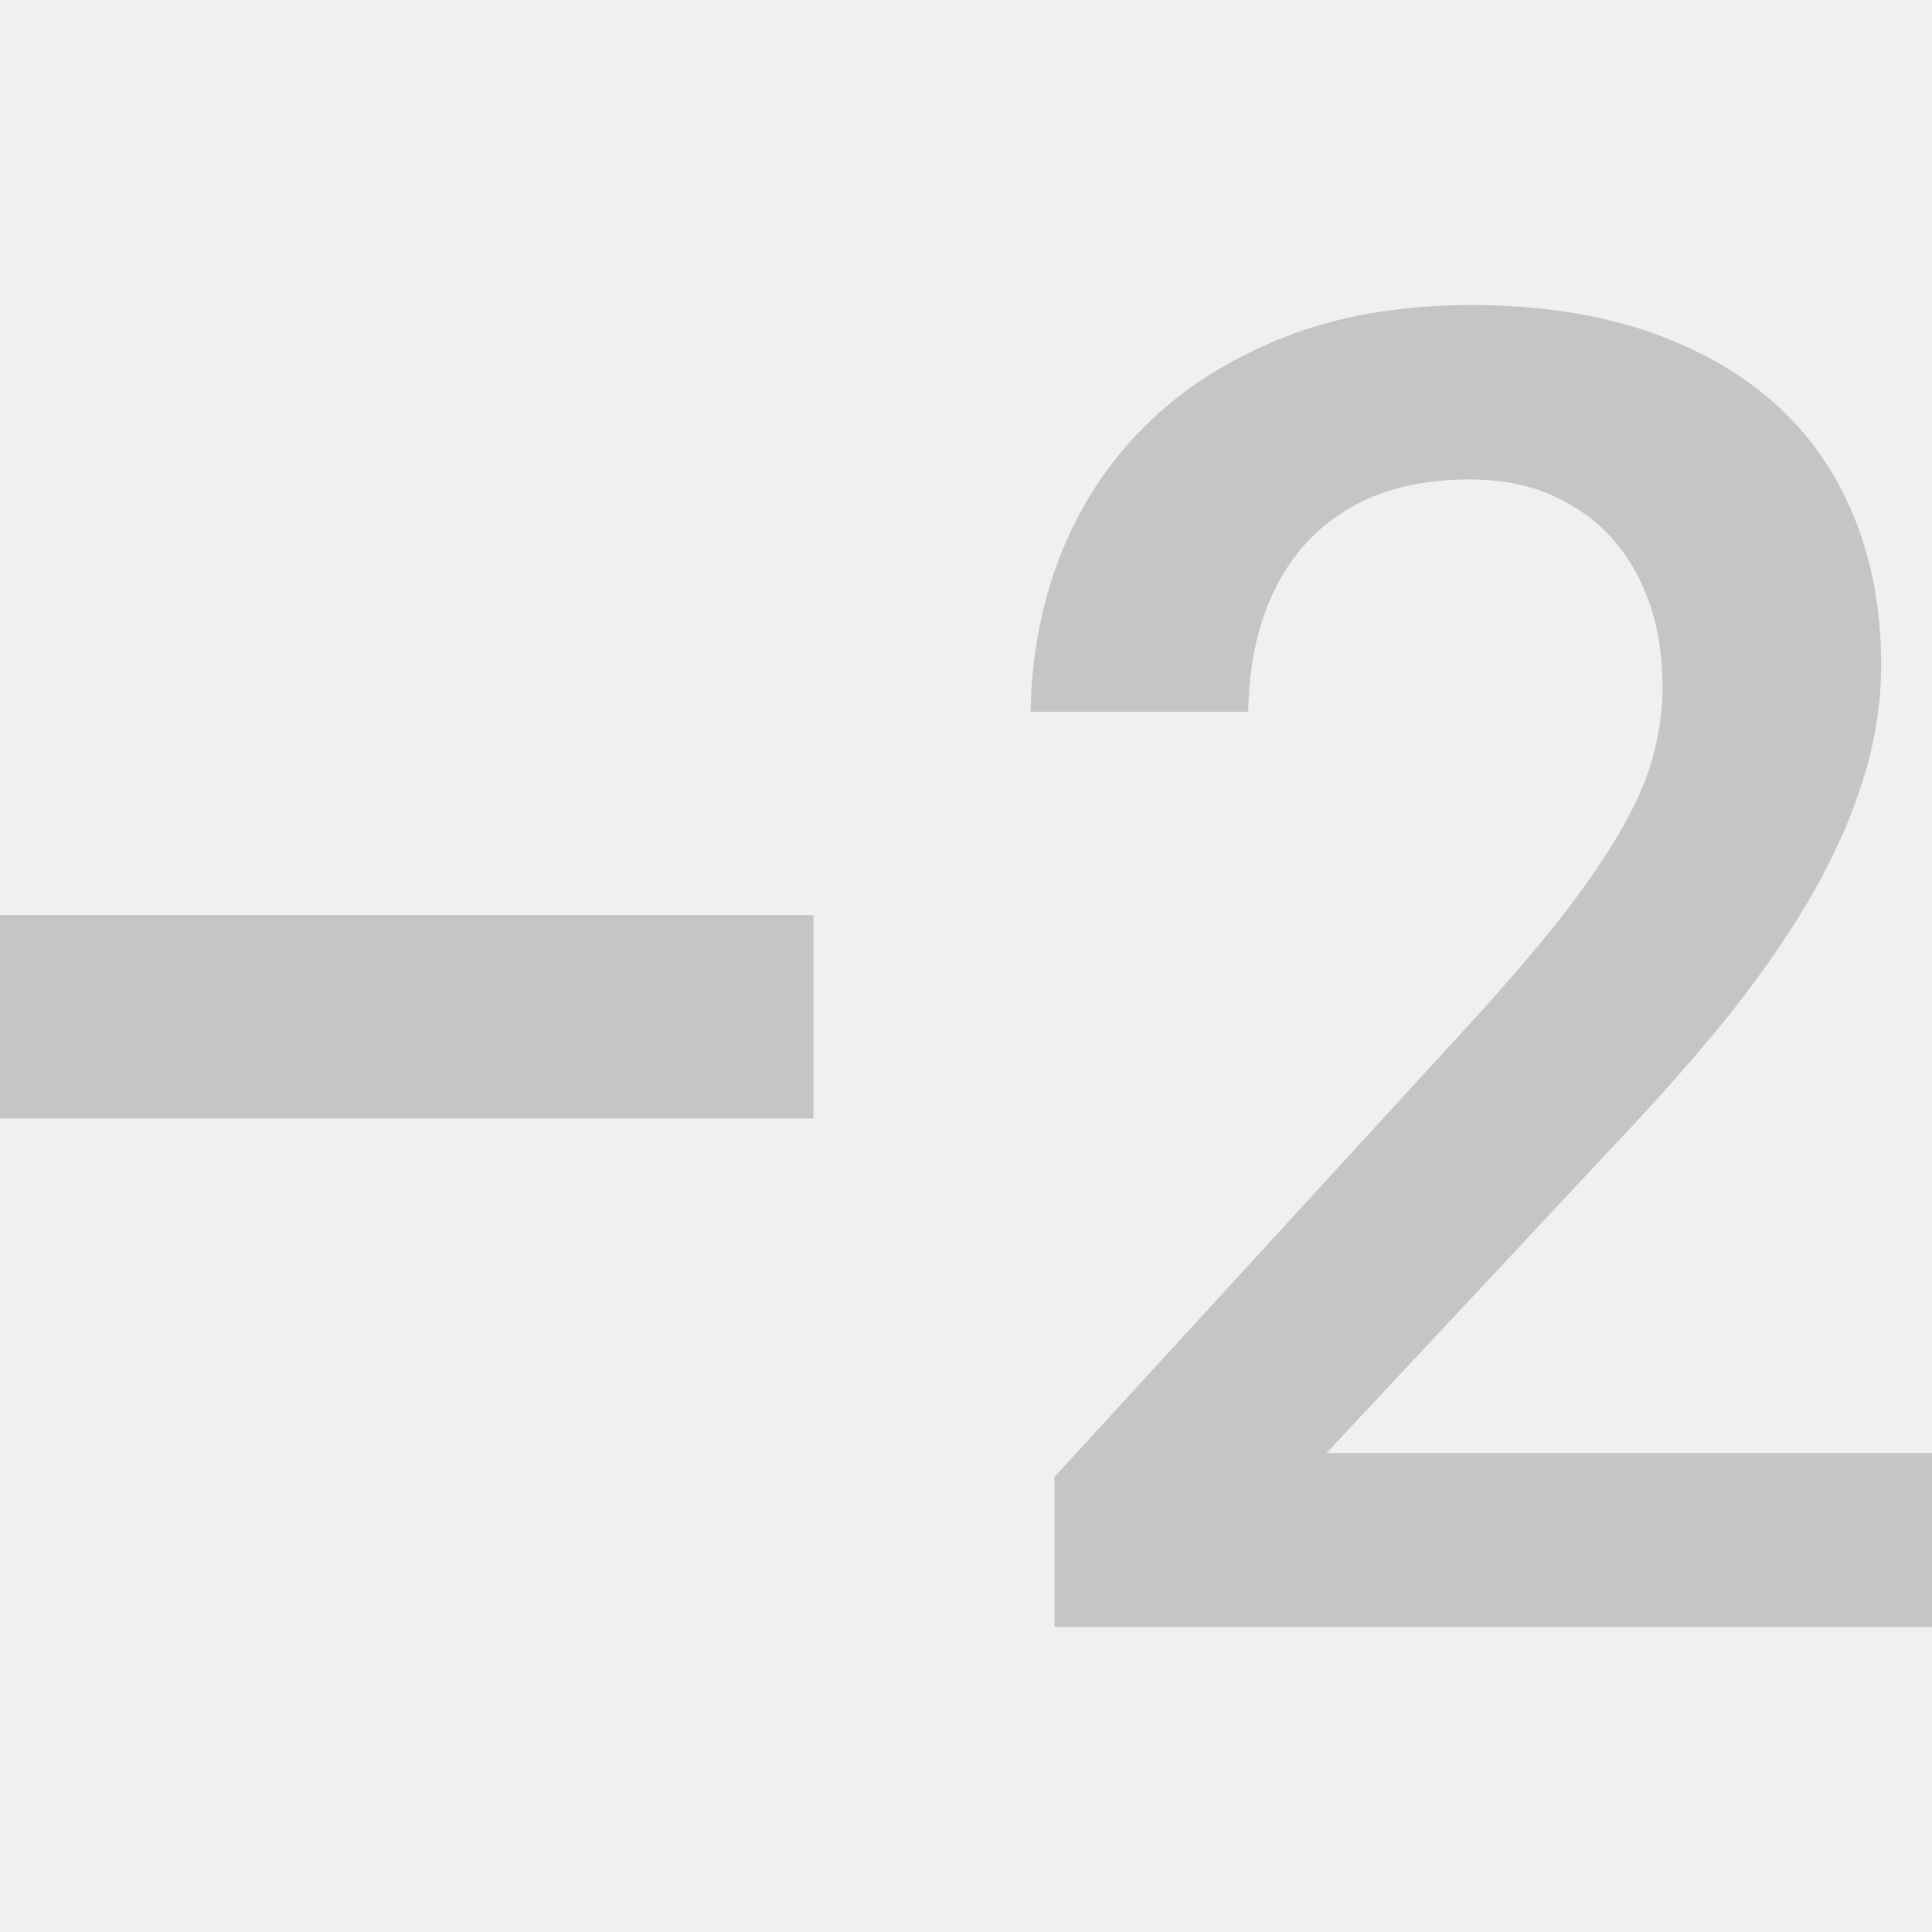
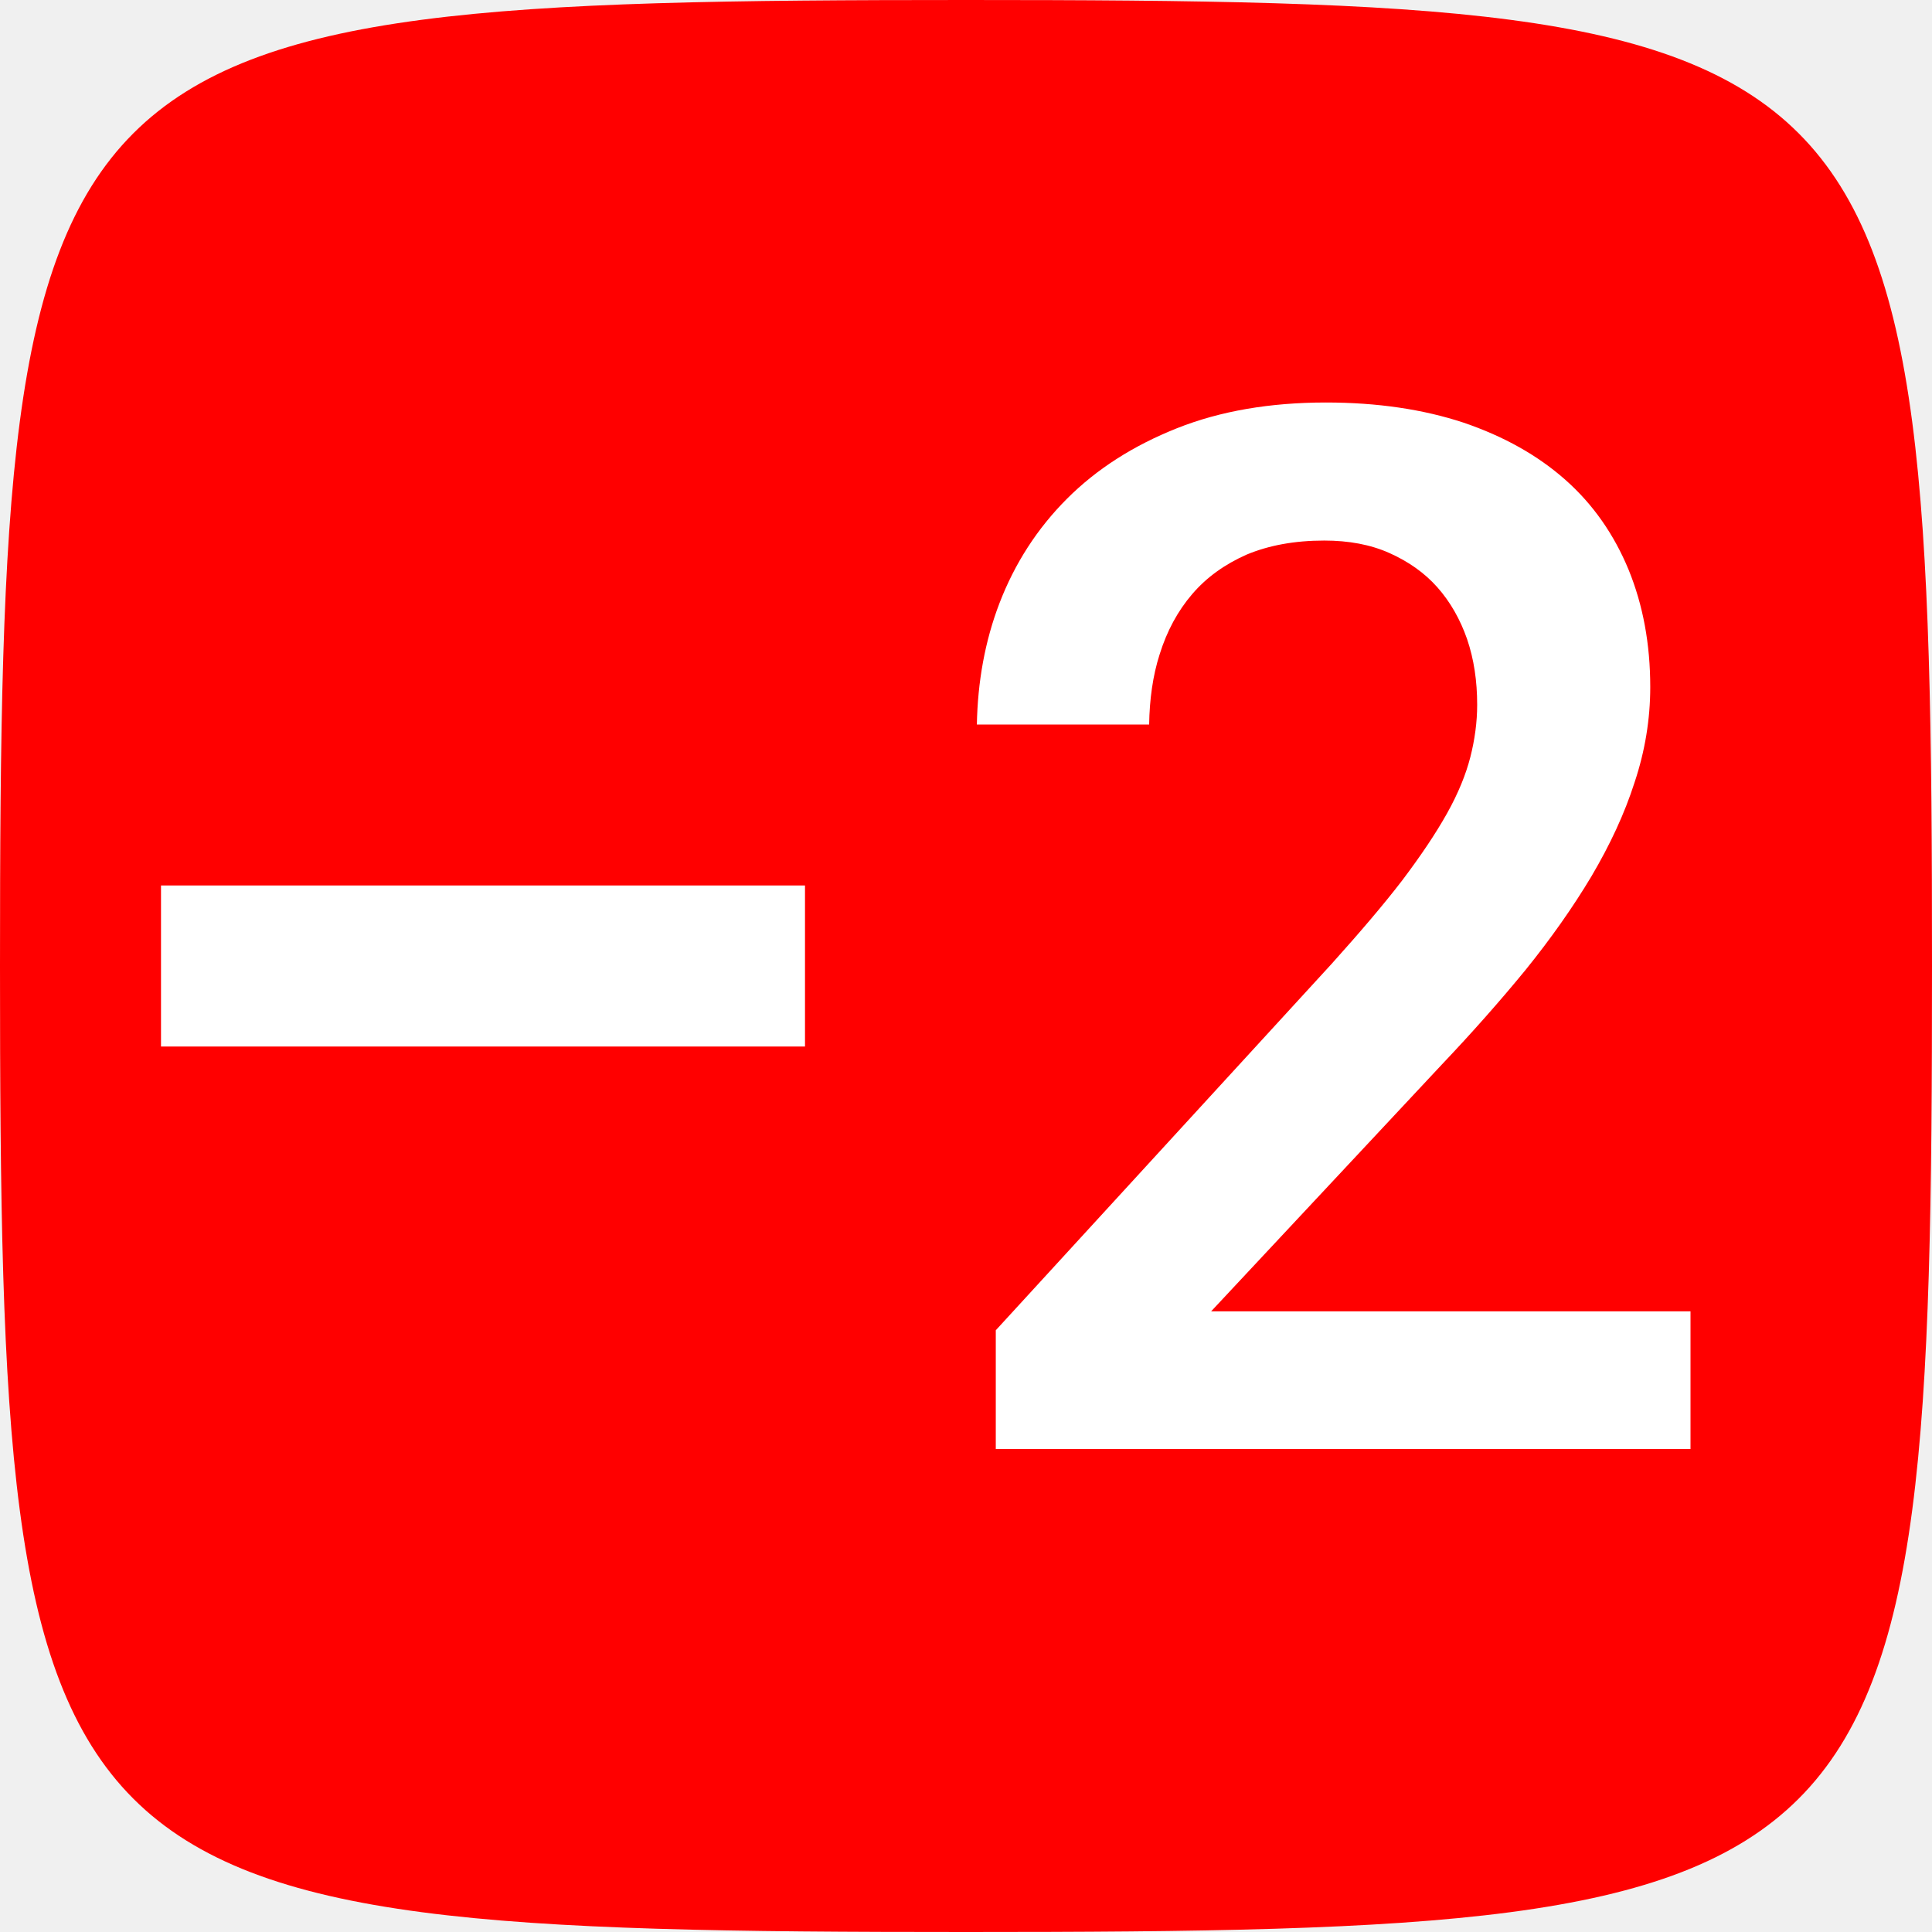
- <svg xmlns="http://www.w3.org/2000/svg" version="1.1" id="Capa_1" x="0px" y="0px" viewBox="0 0 405.333 405.333" style="enable-background:new 0 0 405.333 405.333;" xml:space="preserve">
-   <g>
-     <g>
-       <g>
-         <rect x="0" y="192" width="170.667" height="42.667" fill="#C5C5C5" />
-         <path d="M278.293,304.853l61.12-65.387c8-8.427,15.36-16.747,22.187-25.067c6.72-8.32,12.587-16.64,17.493-24.853     c4.907-8.32,8.747-16.533,11.413-24.853c2.773-8.32,4.16-16.747,4.16-25.28c0-11.413-1.92-21.76-5.76-31.147     c-3.84-9.28-9.387-17.28-16.747-23.787s-16.32-11.52-26.987-15.147C334.507,65.813,322.347,64,308.693,64     c-14.72,0-27.947,2.24-39.467,6.827S248,81.6,240.107,89.493c-7.893,7.893-13.867,17.173-17.92,27.733     c-3.84,10.027-5.76,20.8-5.973,32.107h45.653c0.107-6.613,0.96-12.907,2.773-18.56c1.92-6.187,4.8-11.52,8.64-16     c3.84-4.48,8.64-7.893,14.4-10.453c5.867-2.453,12.693-3.733,20.587-3.733c6.507,0,12.267,1.067,17.28,3.307     s9.28,5.227,12.693,9.067c3.413,3.84,6.08,8.533,7.893,13.76c1.813,5.333,2.667,11.093,2.667,17.387     c0,4.587-0.64,9.28-1.813,13.867c-1.173,4.587-3.2,9.6-6.187,14.933c-2.987,5.333-6.933,11.2-11.84,17.707     c-4.907,6.4-11.2,13.76-18.667,22.08l-89.067,97.173v31.467h184.107v-36.48H278.293z" fill="#C5C5C5" />
-       </g>
-     </g>
+ <svg xmlns="http://www.w3.org/2000/svg" id="SvgjsSvg1014" width="288" height="288" version="1.1">
+   <path id="SvgjsPath1020" d="M 144,0 C 5,0 0,5 0,144 0,283 5,288 144,288 283,288 288,283 288,144 288,5 283,0 144,0 Z" transform="matrix(1,0,0,1,2.842170943040401e-14,2.842170943040401e-14)" fill="red" />
+   <defs id="SvgjsDefs1015" />
+   <g id="SvgjsG1016" transform="matrix(1,0,0,1,0,0)">
+     <svg height="288" viewBox="0 0 48 48" width="288">
+       <path d="M0 0h48v48h-48zm0 0h48v48h-48z" fill="none" />
+       <path d="M30.09 32.58l5.73-6.13c.75-.79 1.44-1.57 2.08-2.35.63-.78 1.18-1.56 1.64-2.33.46-.78.82-1.55 1.07-2.33.26-.78.39-1.57.39-2.37 0-1.07-.18-2.04-.54-2.92-.36-.87-.88-1.62-1.57-2.23-.69-.61-1.53-1.08-2.53-1.42-1-.33-2.14-.5-3.42-.5-1.38 0-2.62.21-3.7.64-1.08.43-1.99 1.01-2.73 1.75s-1.3 1.61-1.68 2.6c-.36.94-.54 1.95-.56 3.01h4.28c.01-.62.09-1.21.26-1.74.18-.58.45-1.08.81-1.5.36-.42.81-.74 1.35-.98.55-.23 1.19-.35 1.93-.35.61 0 1.15.1 1.62.31.47.21.87.49 1.19.85.32.36.57.8.74 1.29.17.5.25 1.04.25 1.63 0 .43-.06.87-.17 1.3-.11.43-.3.9-.58 1.4-.28.5-.65 1.05-1.11 1.66-.46.6-1.05 1.29-1.75 2.07l-8.35 9.11v2.95h17.26v-3.42h-11.91zm-26.09-10.58v4h16v-4h-16z" fill="white" class="color000 svgShape" />
+     </svg>
  </g>
</svg>
